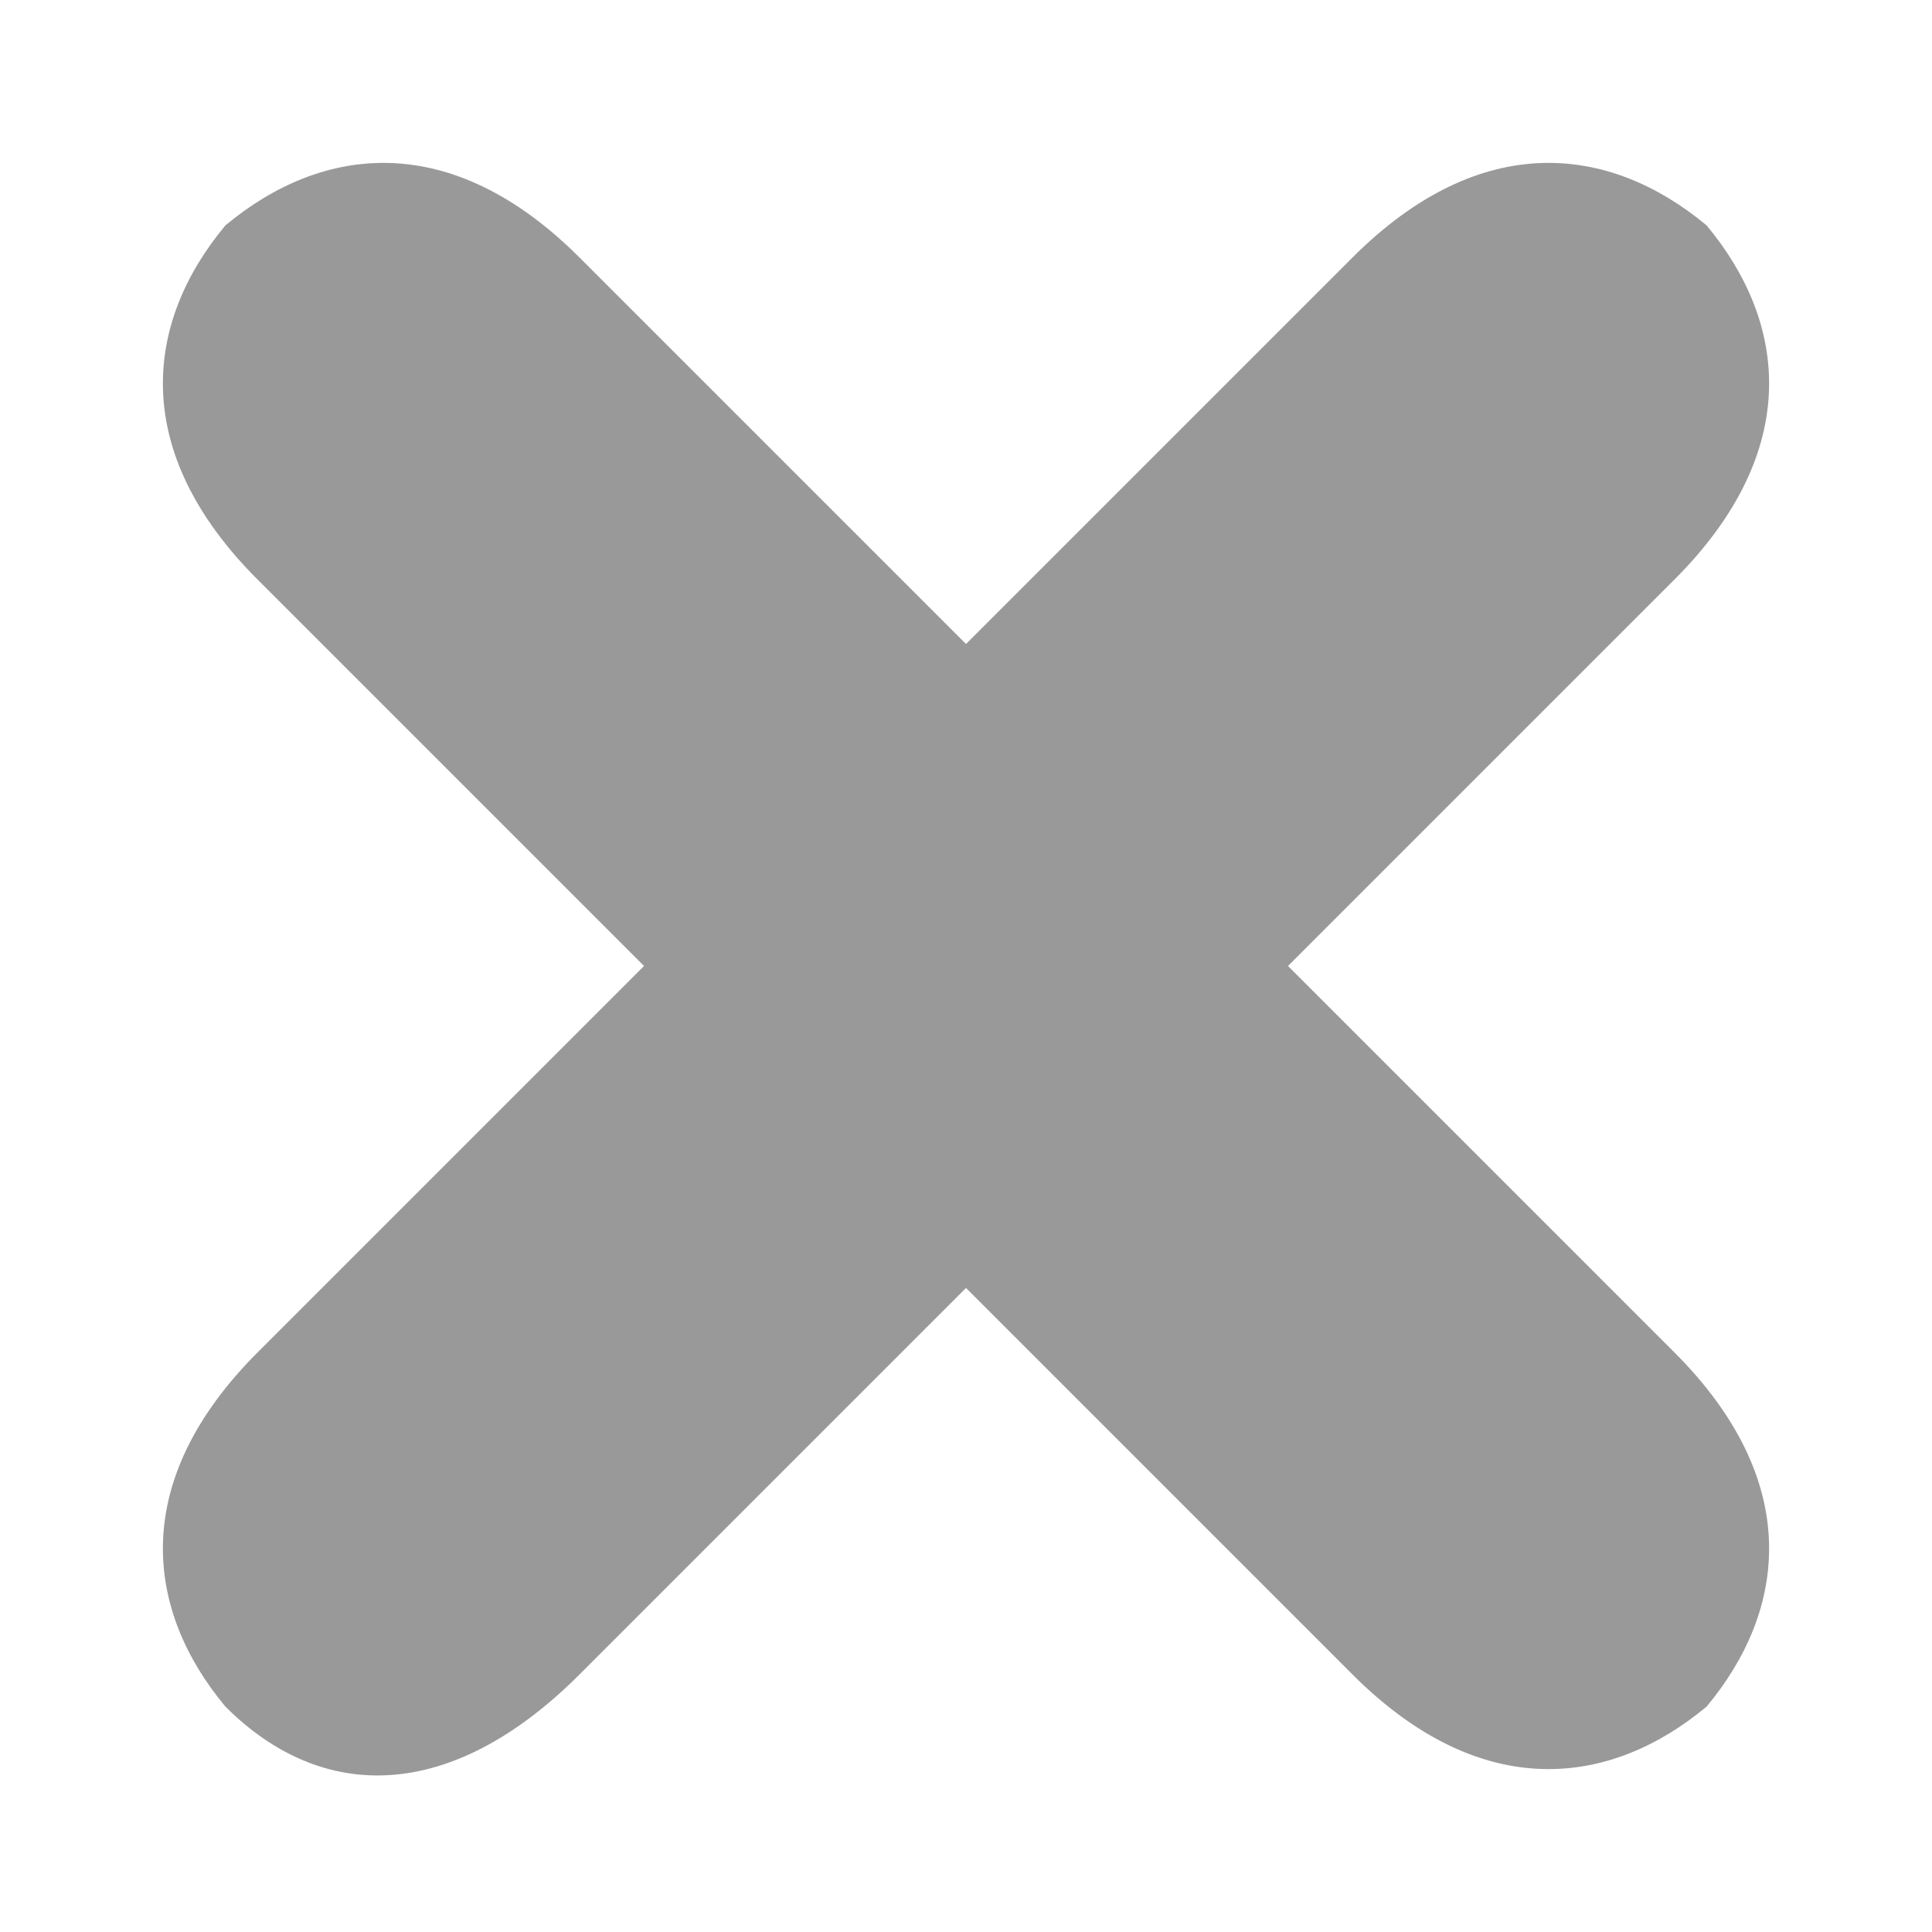
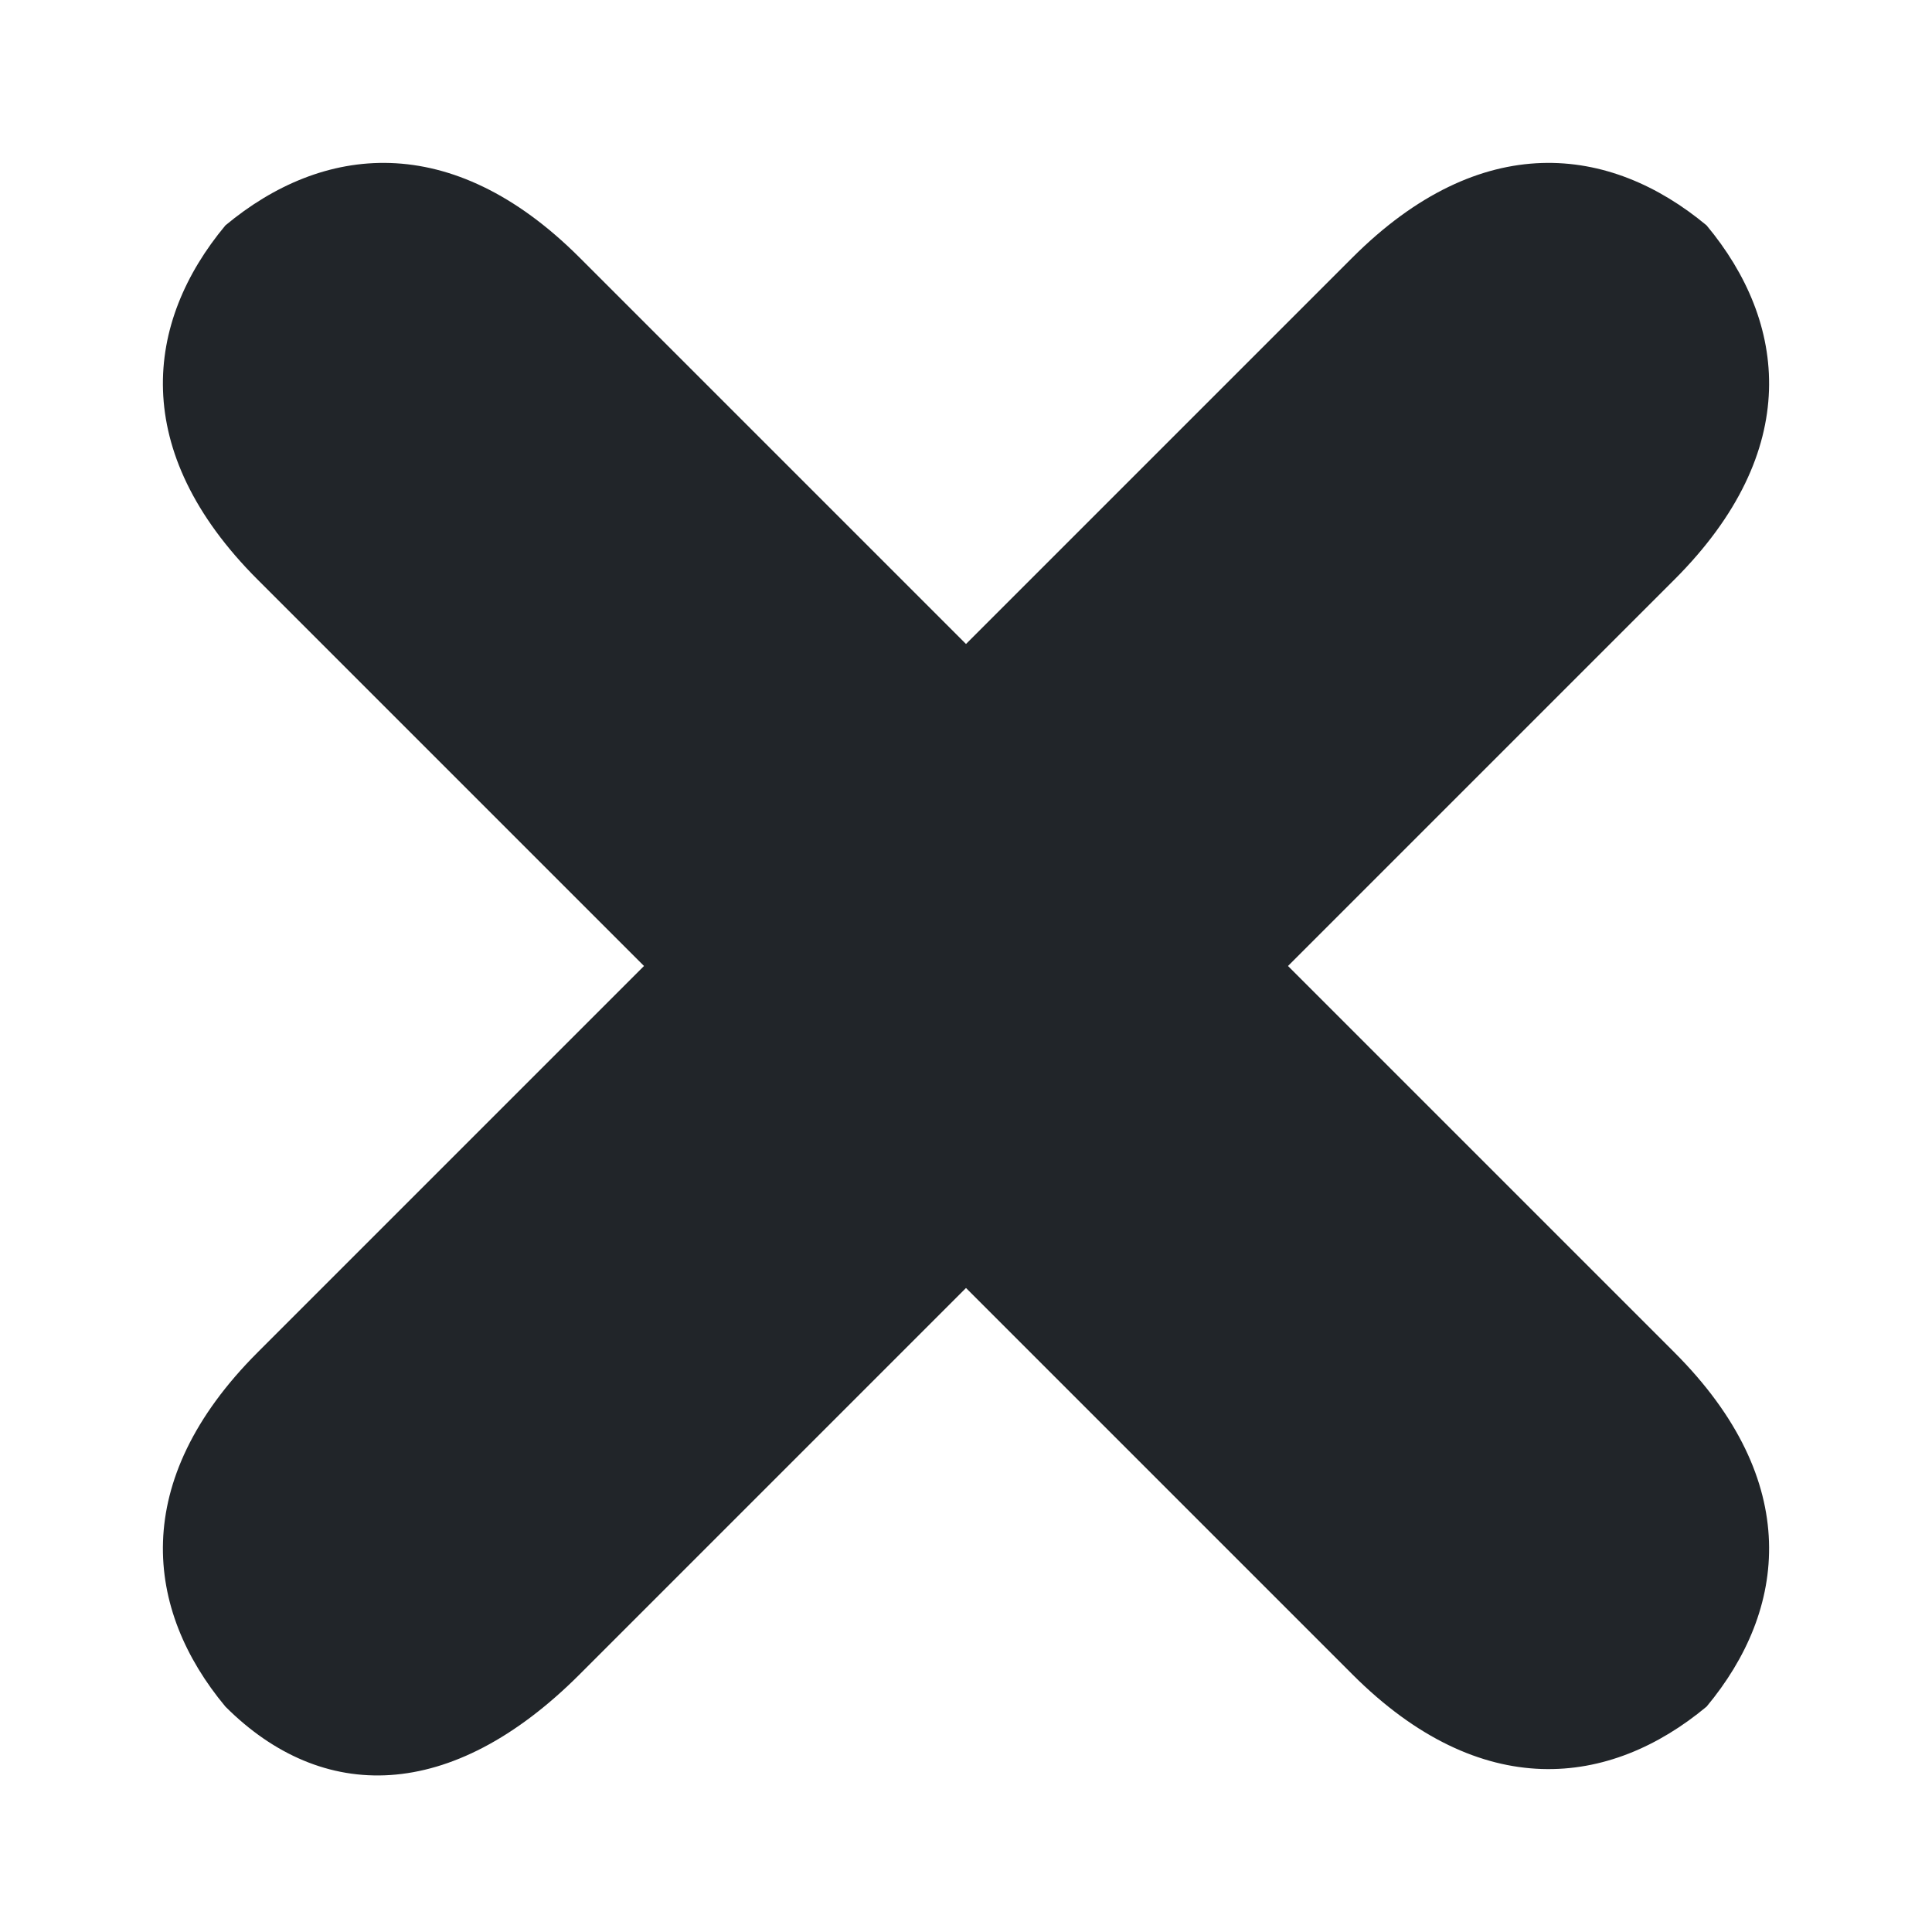
<svg xmlns="http://www.w3.org/2000/svg" width="28" height="28" viewBox="0 0 12 12">
-   <path fill="#999" d="M10.4 8.4L8 6l2.4-2.4c.8-.8.7-1.6.2-2.2-.6-.5-1.4-.6-2.2.2L6 4 3.6 1.6C2.8.8 2 .9 1.4 1.4c-.5.6-.6 1.4.2 2.2L4 6 1.6 8.4c-.8.8-.7 1.6-.2 2.2.6.6 1.4.6 2.2-.2L6 8l2.4 2.4c.8.8 1.6.7 2.2.2.5-.6.6-1.4-.2-2.2z" />
+   <path fill="#212529" d="M10.4 8.4L8 6l2.4-2.4c.8-.8.7-1.6.2-2.2-.6-.5-1.4-.6-2.2.2L6 4 3.6 1.6C2.8.8 2 .9 1.4 1.4c-.5.6-.6 1.4.2 2.2L4 6 1.6 8.4c-.8.8-.7 1.6-.2 2.2.6.6 1.4.6 2.2-.2L6 8l2.4 2.4c.8.8 1.6.7 2.2.2.5-.6.6-1.4-.2-2.2z" />
</svg>
